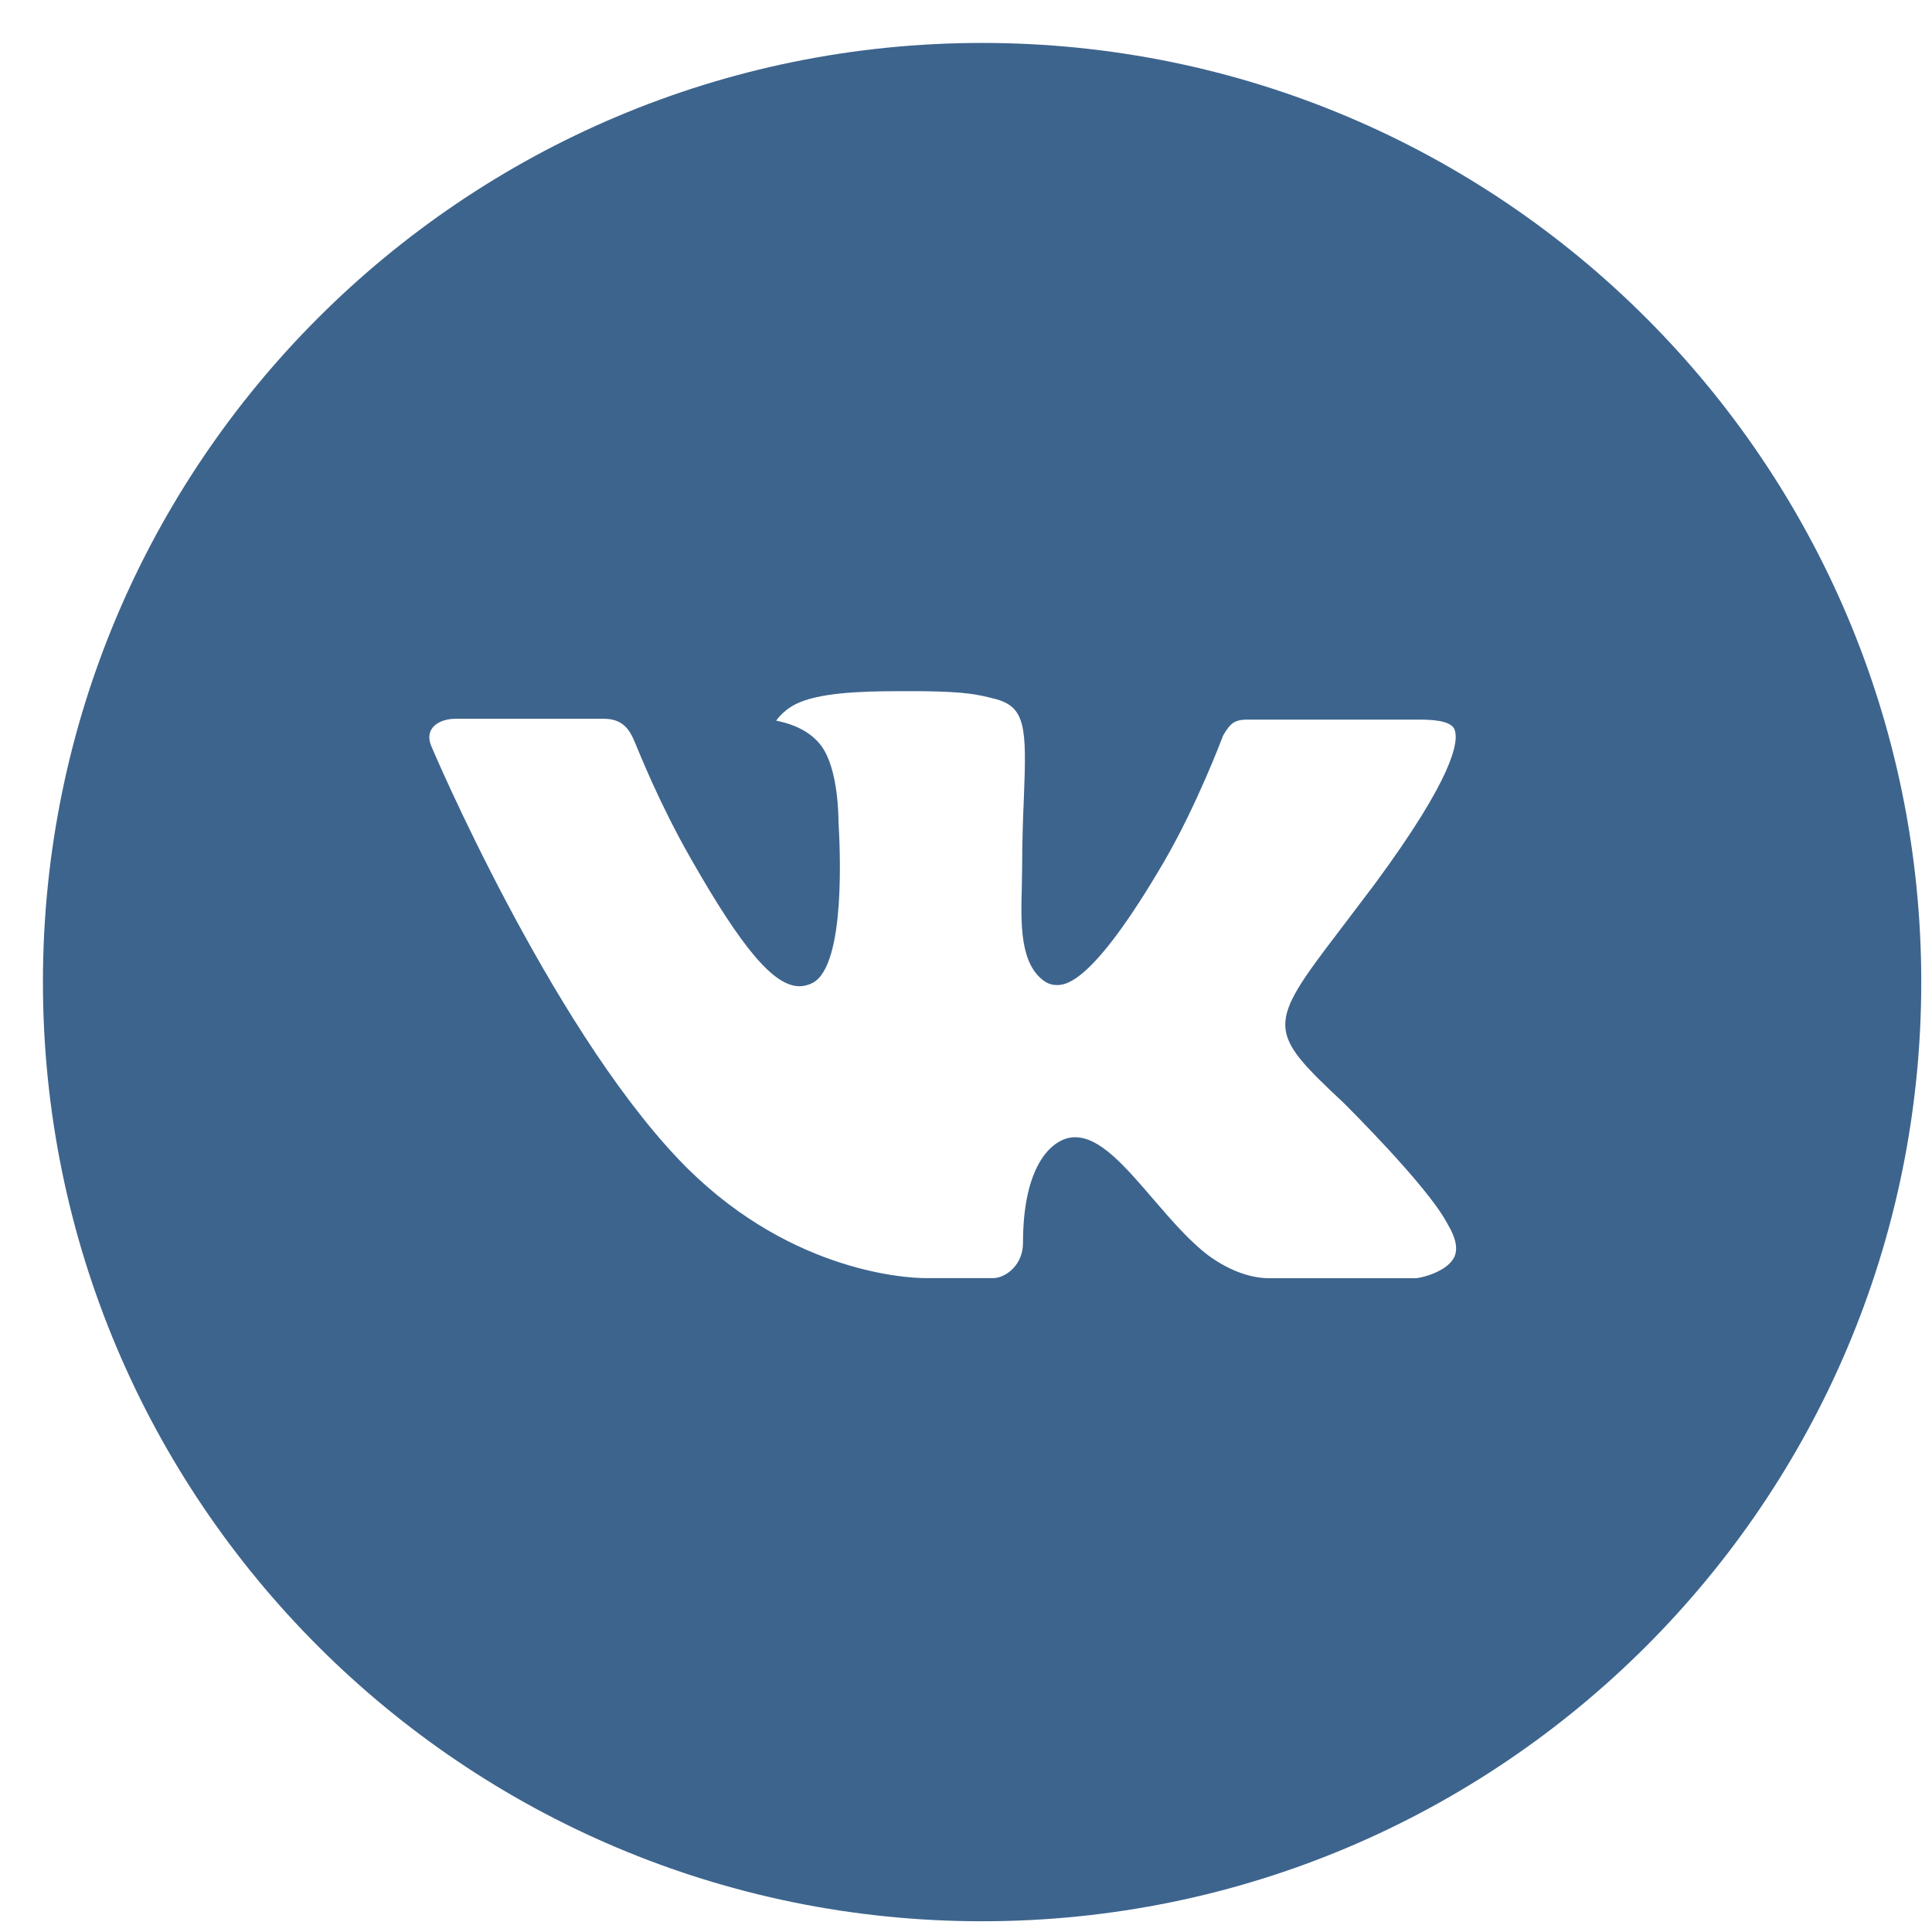
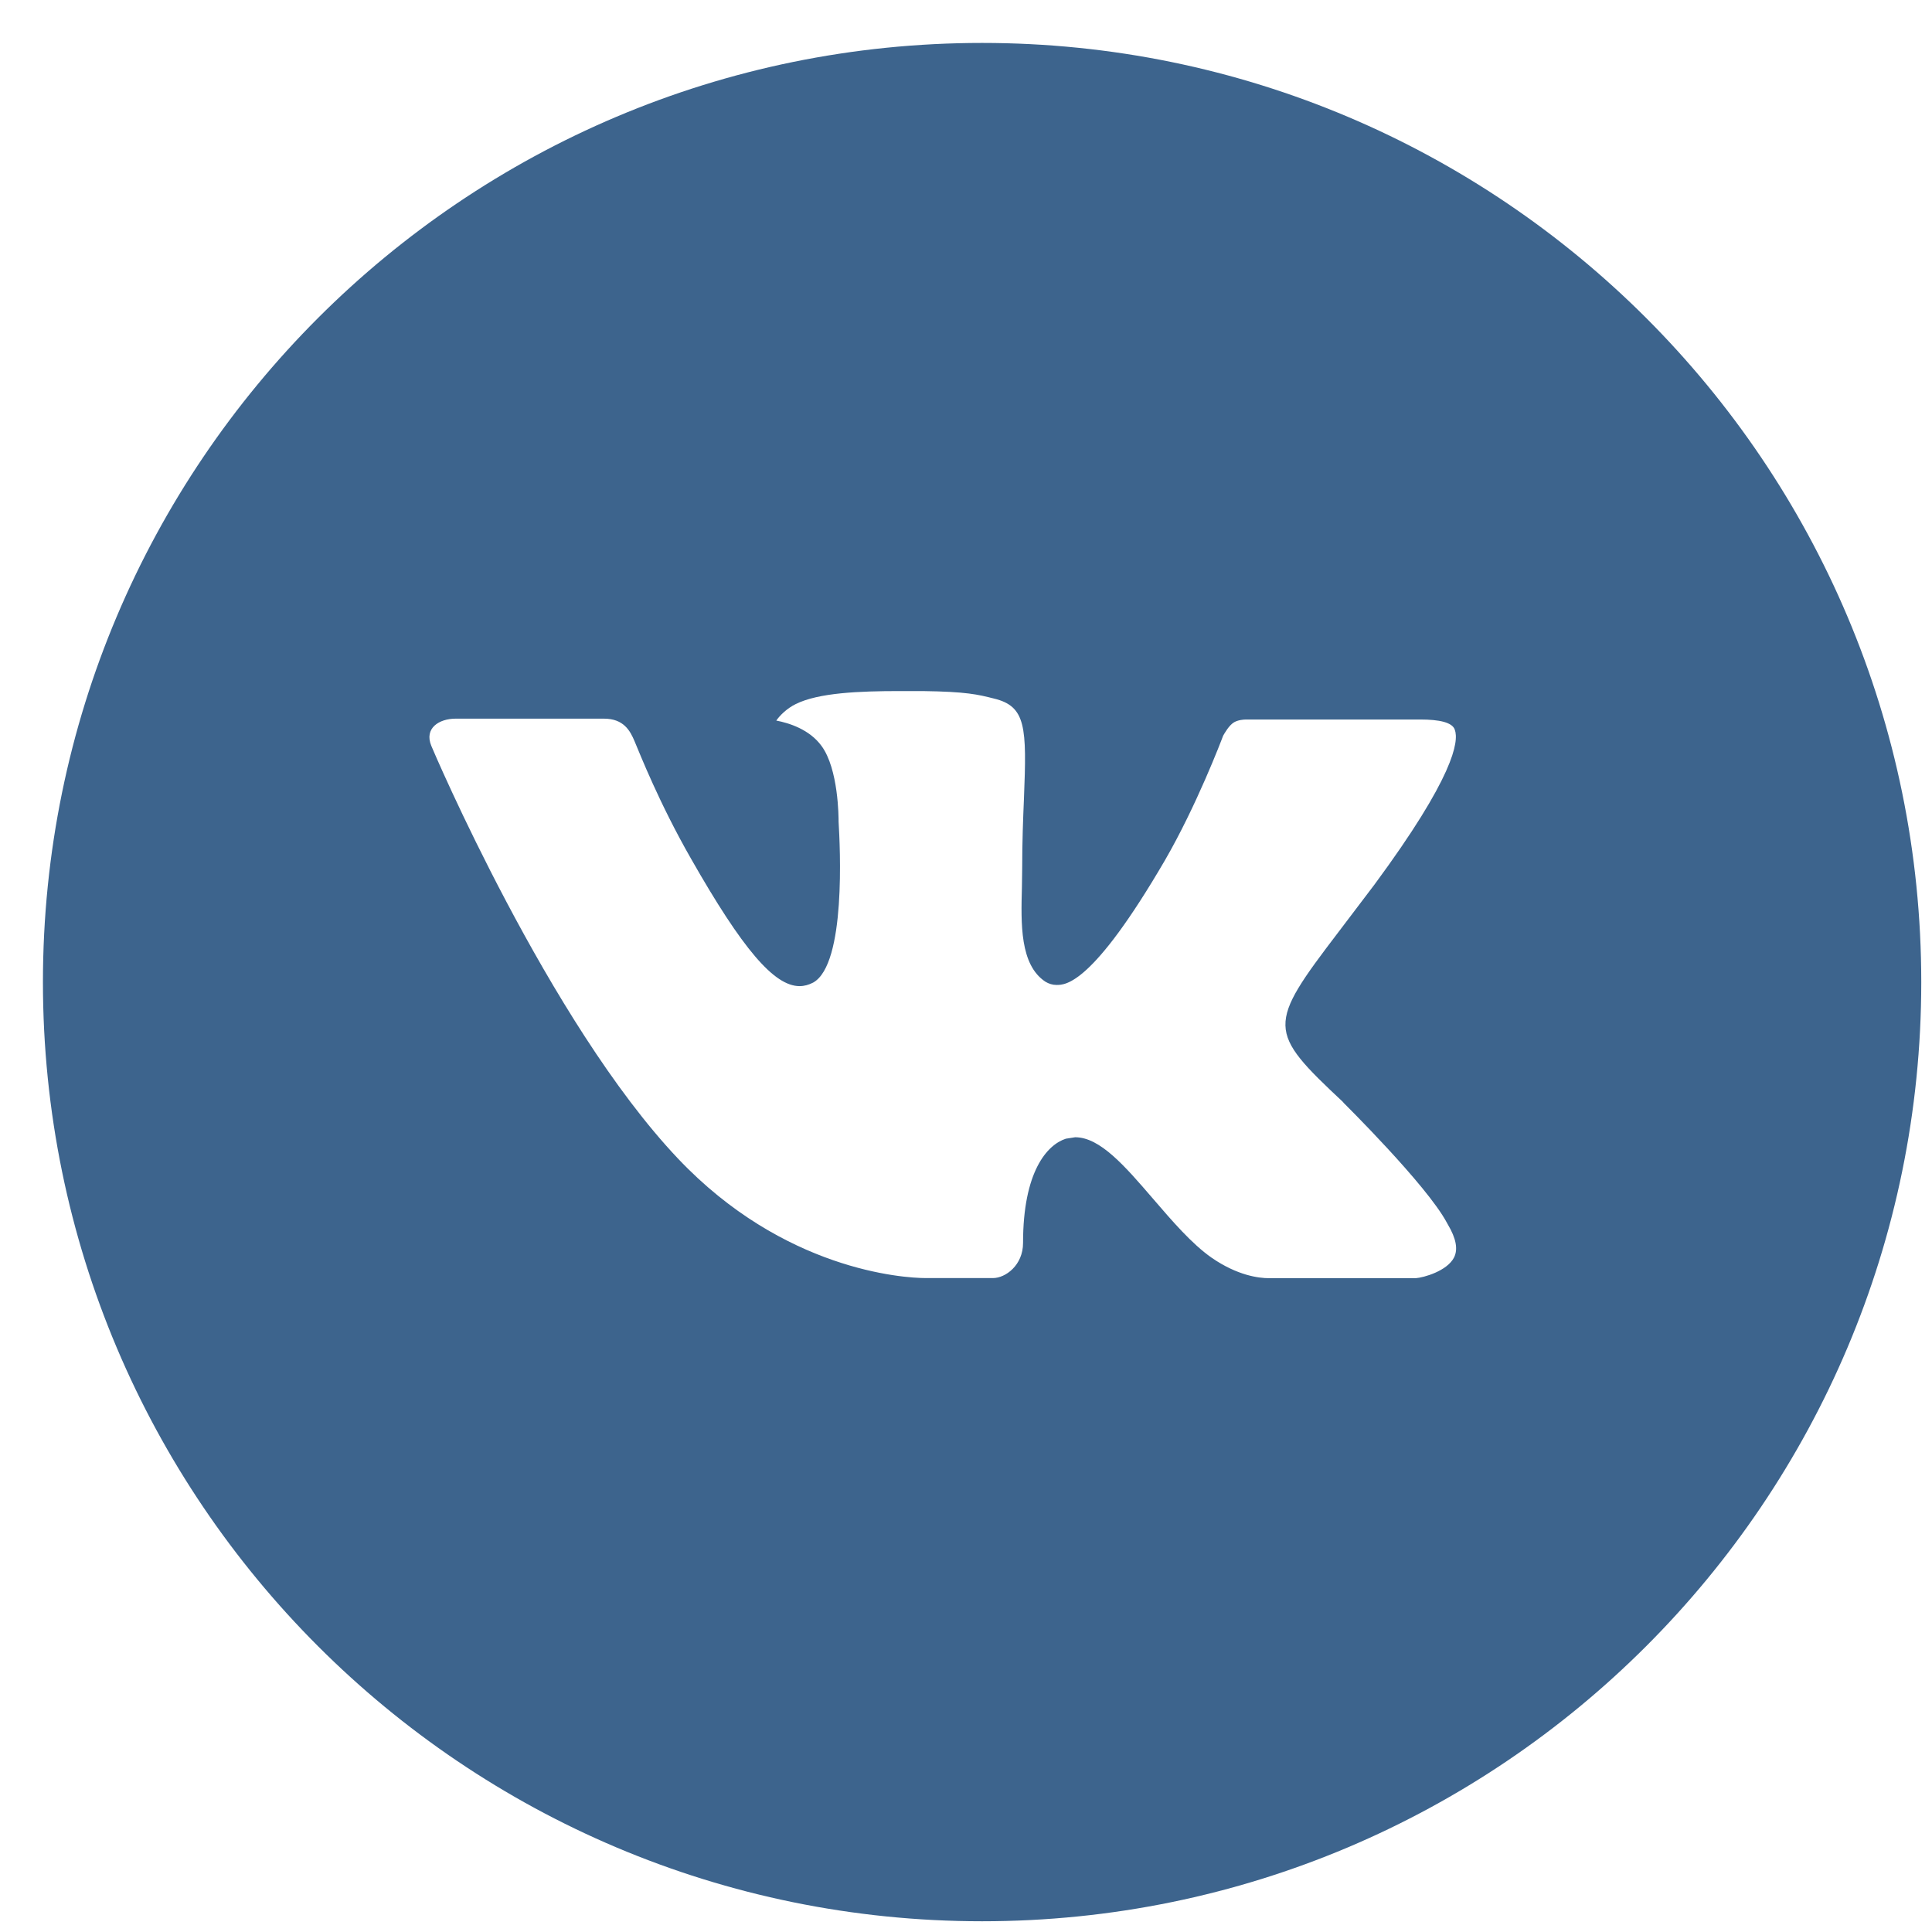
- <svg xmlns="http://www.w3.org/2000/svg" width="36px" height="36px" viewBox="0 0 36 36" version="1.1">
-   <defs />
-   <g id="III-Игры-Дизайнеров" stroke="none" stroke-width="1" fill="none" fill-rule="evenodd">
-     <g id="Guidline" transform="translate(-77, -1400)" fill="#3D648D">
-       <g id="Buttons" transform="translate(75, 1070)">
-         <g id="Обычное-состояние-" transform="translate(2, 76)">
-           <g id="vk-with-circle" transform="translate(0, 254)">
-             <path d="M18.3,0.8 C8.635,0.8 0.8,8.635 0.8,18.3 C0.8,27.965 8.635,35.8 18.3,35.8 C27.965,35.8 35.8,27.965 35.8,18.3 C35.8,8.635 27.965,0.8 18.3,0.8 L18.3,0.8 Z M25.03,20.544 C25.03,20.544 26.578,22.072 26.959,22.781 C26.97,22.795 26.975,22.81 26.979,22.817 C27.134,23.078 27.17,23.28 27.094,23.432 C26.966,23.683 26.529,23.807 26.379,23.818 L23.645,23.818 C23.455,23.818 23.058,23.769 22.577,23.437 C22.207,23.178 21.842,22.753 21.486,22.34 C20.956,21.723 20.497,21.191 20.034,21.191 C19.975,21.191 19.915,21.2 19.86,21.218 C19.51,21.332 19.062,21.831 19.062,23.162 C19.062,23.577 18.734,23.816 18.502,23.816 L17.25,23.816 C16.823,23.816 14.601,23.667 12.633,21.59 C10.223,19.047 8.053,13.947 8.035,13.899 C7.898,13.57 8.181,13.393 8.489,13.393 L11.251,13.393 C11.619,13.393 11.739,13.617 11.823,13.816 C11.922,14.047 12.283,14.968 12.875,16.003 C13.836,17.691 14.424,18.377 14.897,18.377 C14.986,18.377 15.068,18.353 15.15,18.311 C15.766,17.968 15.651,15.772 15.624,15.316 C15.624,15.23 15.622,14.333 15.307,13.903 C15.081,13.591 14.696,13.473 14.463,13.429 C14.523,13.34 14.658,13.203 14.826,13.121 C15.248,12.91 16.01,12.879 16.767,12.879 L17.188,12.879 C18.008,12.89 18.22,12.942 18.517,13.017 C19.118,13.161 19.131,13.549 19.078,14.878 C19.062,15.256 19.046,15.682 19.046,16.185 C19.046,16.295 19.04,16.411 19.04,16.535 C19.022,17.212 19,17.979 19.478,18.295 C19.54,18.333 19.611,18.355 19.685,18.355 C19.851,18.355 20.351,18.355 21.703,16.034 C22.296,15.01 22.755,13.801 22.788,13.712 C22.815,13.664 22.896,13.518 22.99,13.462 C23.065,13.418 23.165,13.409 23.216,13.409 L26.463,13.409 C26.817,13.409 27.059,13.462 27.105,13.599 C27.185,13.816 27.09,14.477 25.608,16.484 C25.358,16.816 25.138,17.106 24.946,17.358 C23.603,19.118 23.603,19.208 25.03,20.544 L25.03,20.544 Z" id="Shape" />
-           </g>
-         </g>
-       </g>
-     </g>
-   </g>
+ <svg xmlns="http://www.w3.org/2000/svg" width="36" height="36" viewBox="0 0 36 36">
+   <path d="M18.3.8c-9.665 0-17.5 7.835-17.5 17.5s7.835 17.5 17.5 17.5 17.5-7.835 17.5-17.5-7.835-17.5-17.5-17.5zm6.73 19.744s1.548 1.528 1.929 2.237l.02.036c.155.261.191.463.115.614-.128.252-.565.376-.715.386h-2.734c-.19 0-.587-.049-1.068-.381-.37-.259-.735-.684-1.09-1.097-.53-.616-.99-1.148-1.453-1.148l-.173.027c-.35.113-.798.612-.798 1.943 0 .416-.328.654-.56.654h-1.252c-.427 0-2.649-.149-4.617-2.226-2.41-2.543-4.579-7.643-4.597-7.691-.137-.33.146-.507.454-.507h2.762c.368 0 .489.224.572.423.098.232.459 1.152 1.052 2.188.961 1.688 1.549 2.373 2.022 2.373.089 0 .171-.024.253-.066.616-.343.501-2.539.474-2.995 0-.086-.002-.983-.317-1.413-.226-.312-.611-.43-.844-.474.06-.089.195-.226.363-.308.423-.211 1.185-.242 1.941-.242h.421c.82.011 1.032.064 1.329.139.602.144.614.532.561 1.861-.016.377-.033.804-.033 1.307l-.005.35c-.018.676-.04 1.444.438 1.759.062.038.133.06.208.06.166 0 .665 0 2.018-2.321.592-1.024 1.052-2.233 1.085-2.322.027-.047.108-.193.202-.25.075-.044.175-.053.226-.053h3.247c.354 0 .596.053.642.19.08.217-.015.879-1.497 2.886l-.662.873c-1.343 1.761-1.343 1.85.084 3.186z" fill="#3D648D" />
</svg>
